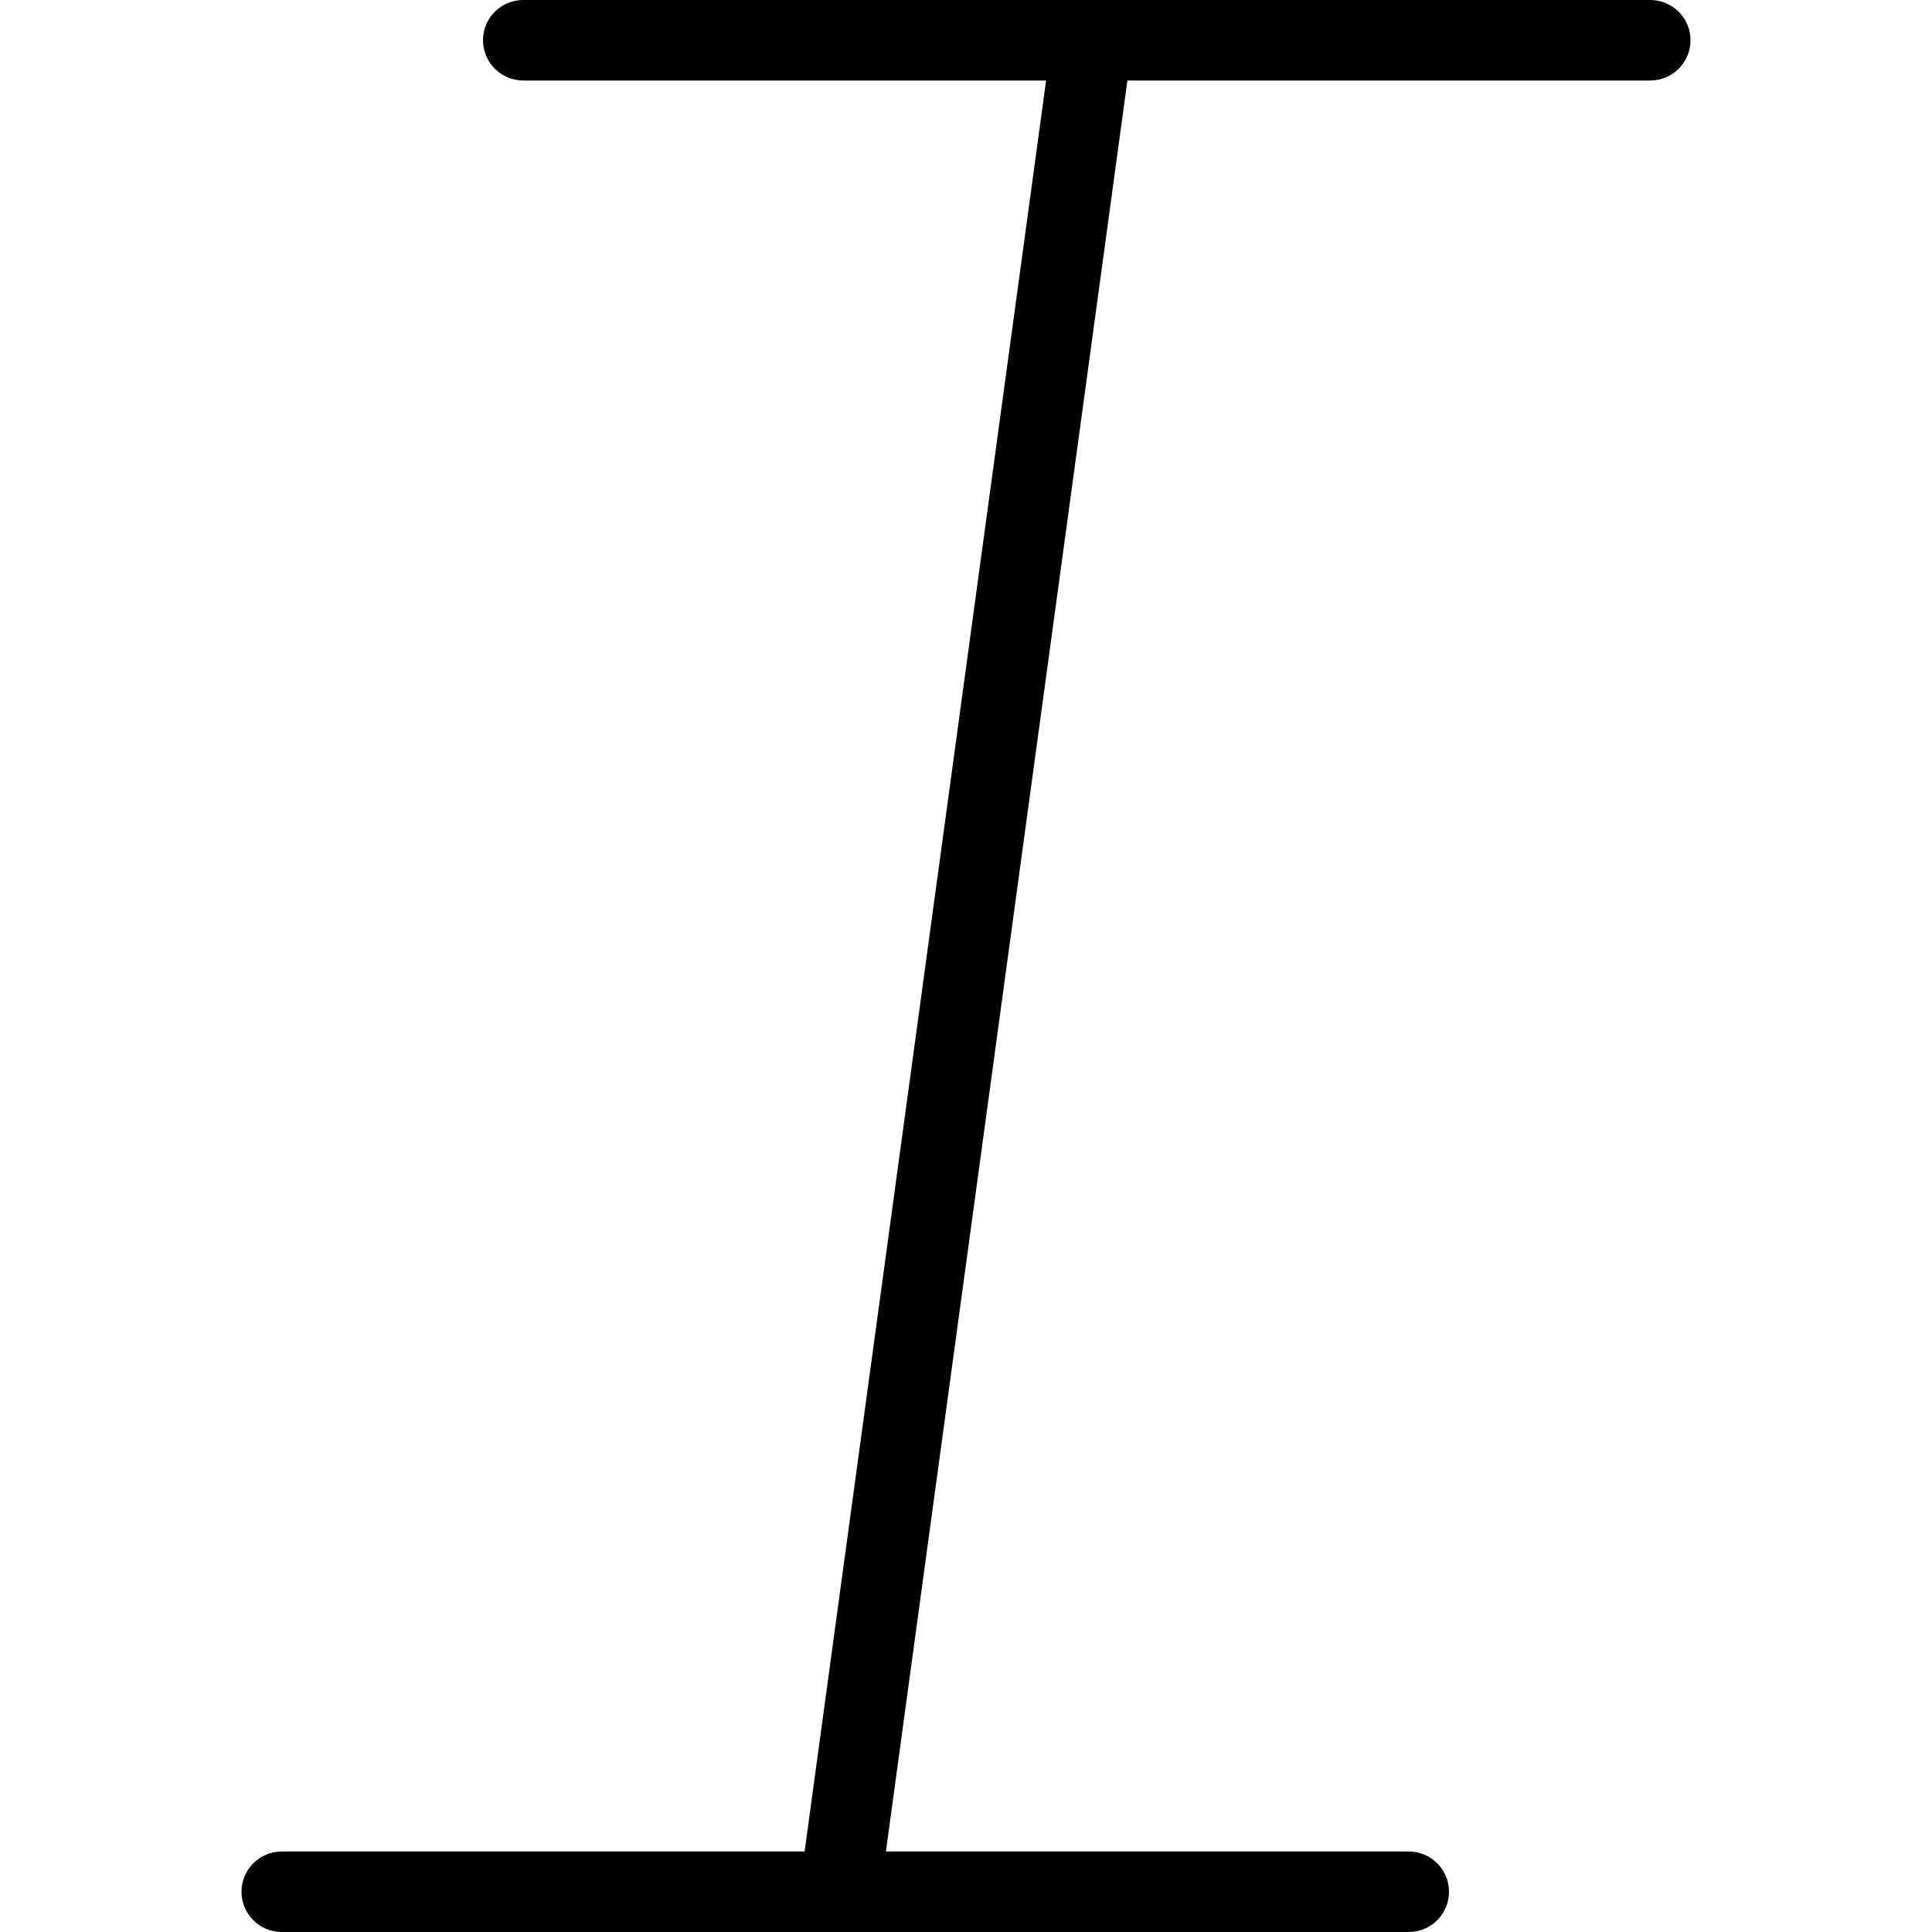
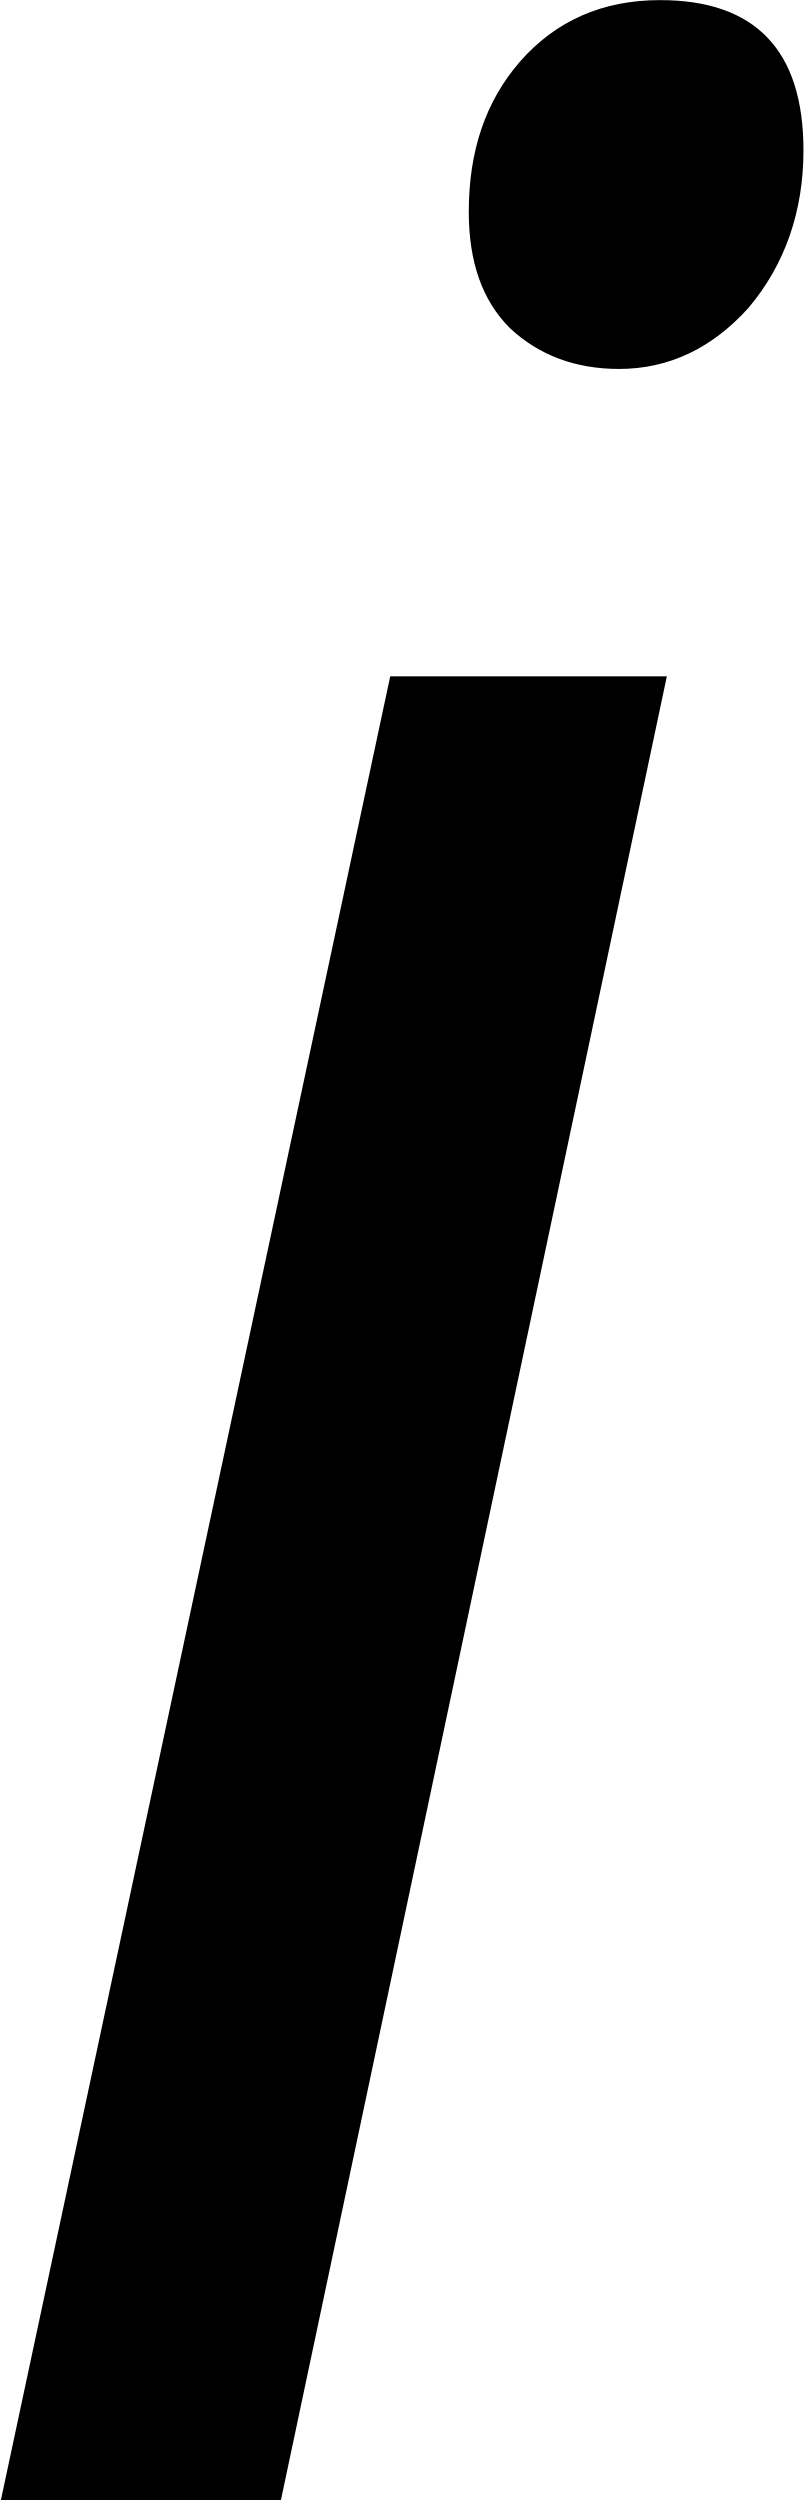
- <svg xmlns="http://www.w3.org/2000/svg" id="Layer_1" data-name="Layer 1" viewBox="0 0 24 24">
-   <path d="M21,.5c0,.276-.224,.5-.5,.5h-6.495l-3,22h6.495c.276,0,.5,.224,.5,.5s-.224,.5-.5,.5H3.5c-.276,0-.5-.224-.5-.5s.224-.5,.5-.5h6.495L12.995,1H6.5c-.276,0-.5-.224-.5-.5s.224-.5,.5-.5h14c.276,0,.5,.224,.5,.5Z" />
+ <svg xmlns="http://www.w3.org/2000/svg" fill="none" fill-rule="evenodd" stroke="black" stroke-width="0.501" stroke-linejoin="bevel" stroke-miterlimit="10" font-family="Times New Roman" font-size="16" style="font-variant-ligatures:none" version="1.1" overflow="visible" width="3.683pt" height="11.438pt" viewBox="14.622 -124.824 3.683 11.438">
+   <defs>
+ 	</defs>
+   <g id="Layer 1" transform="scale(1 -1)">
+     <text xml:space="preserve" transform="translate(14.173 113.386) scale(1 -1)" kerning="auto" font-style="italic" stroke="none" stroke-linecap="round" stroke-linejoin="round" font-family="Open Sans" fill="#000000" stroke-width="0.389" font-size="15.585">
+       <tspan x="0" y="0">i</tspan>
+     </text>
+   </g>
</svg>
